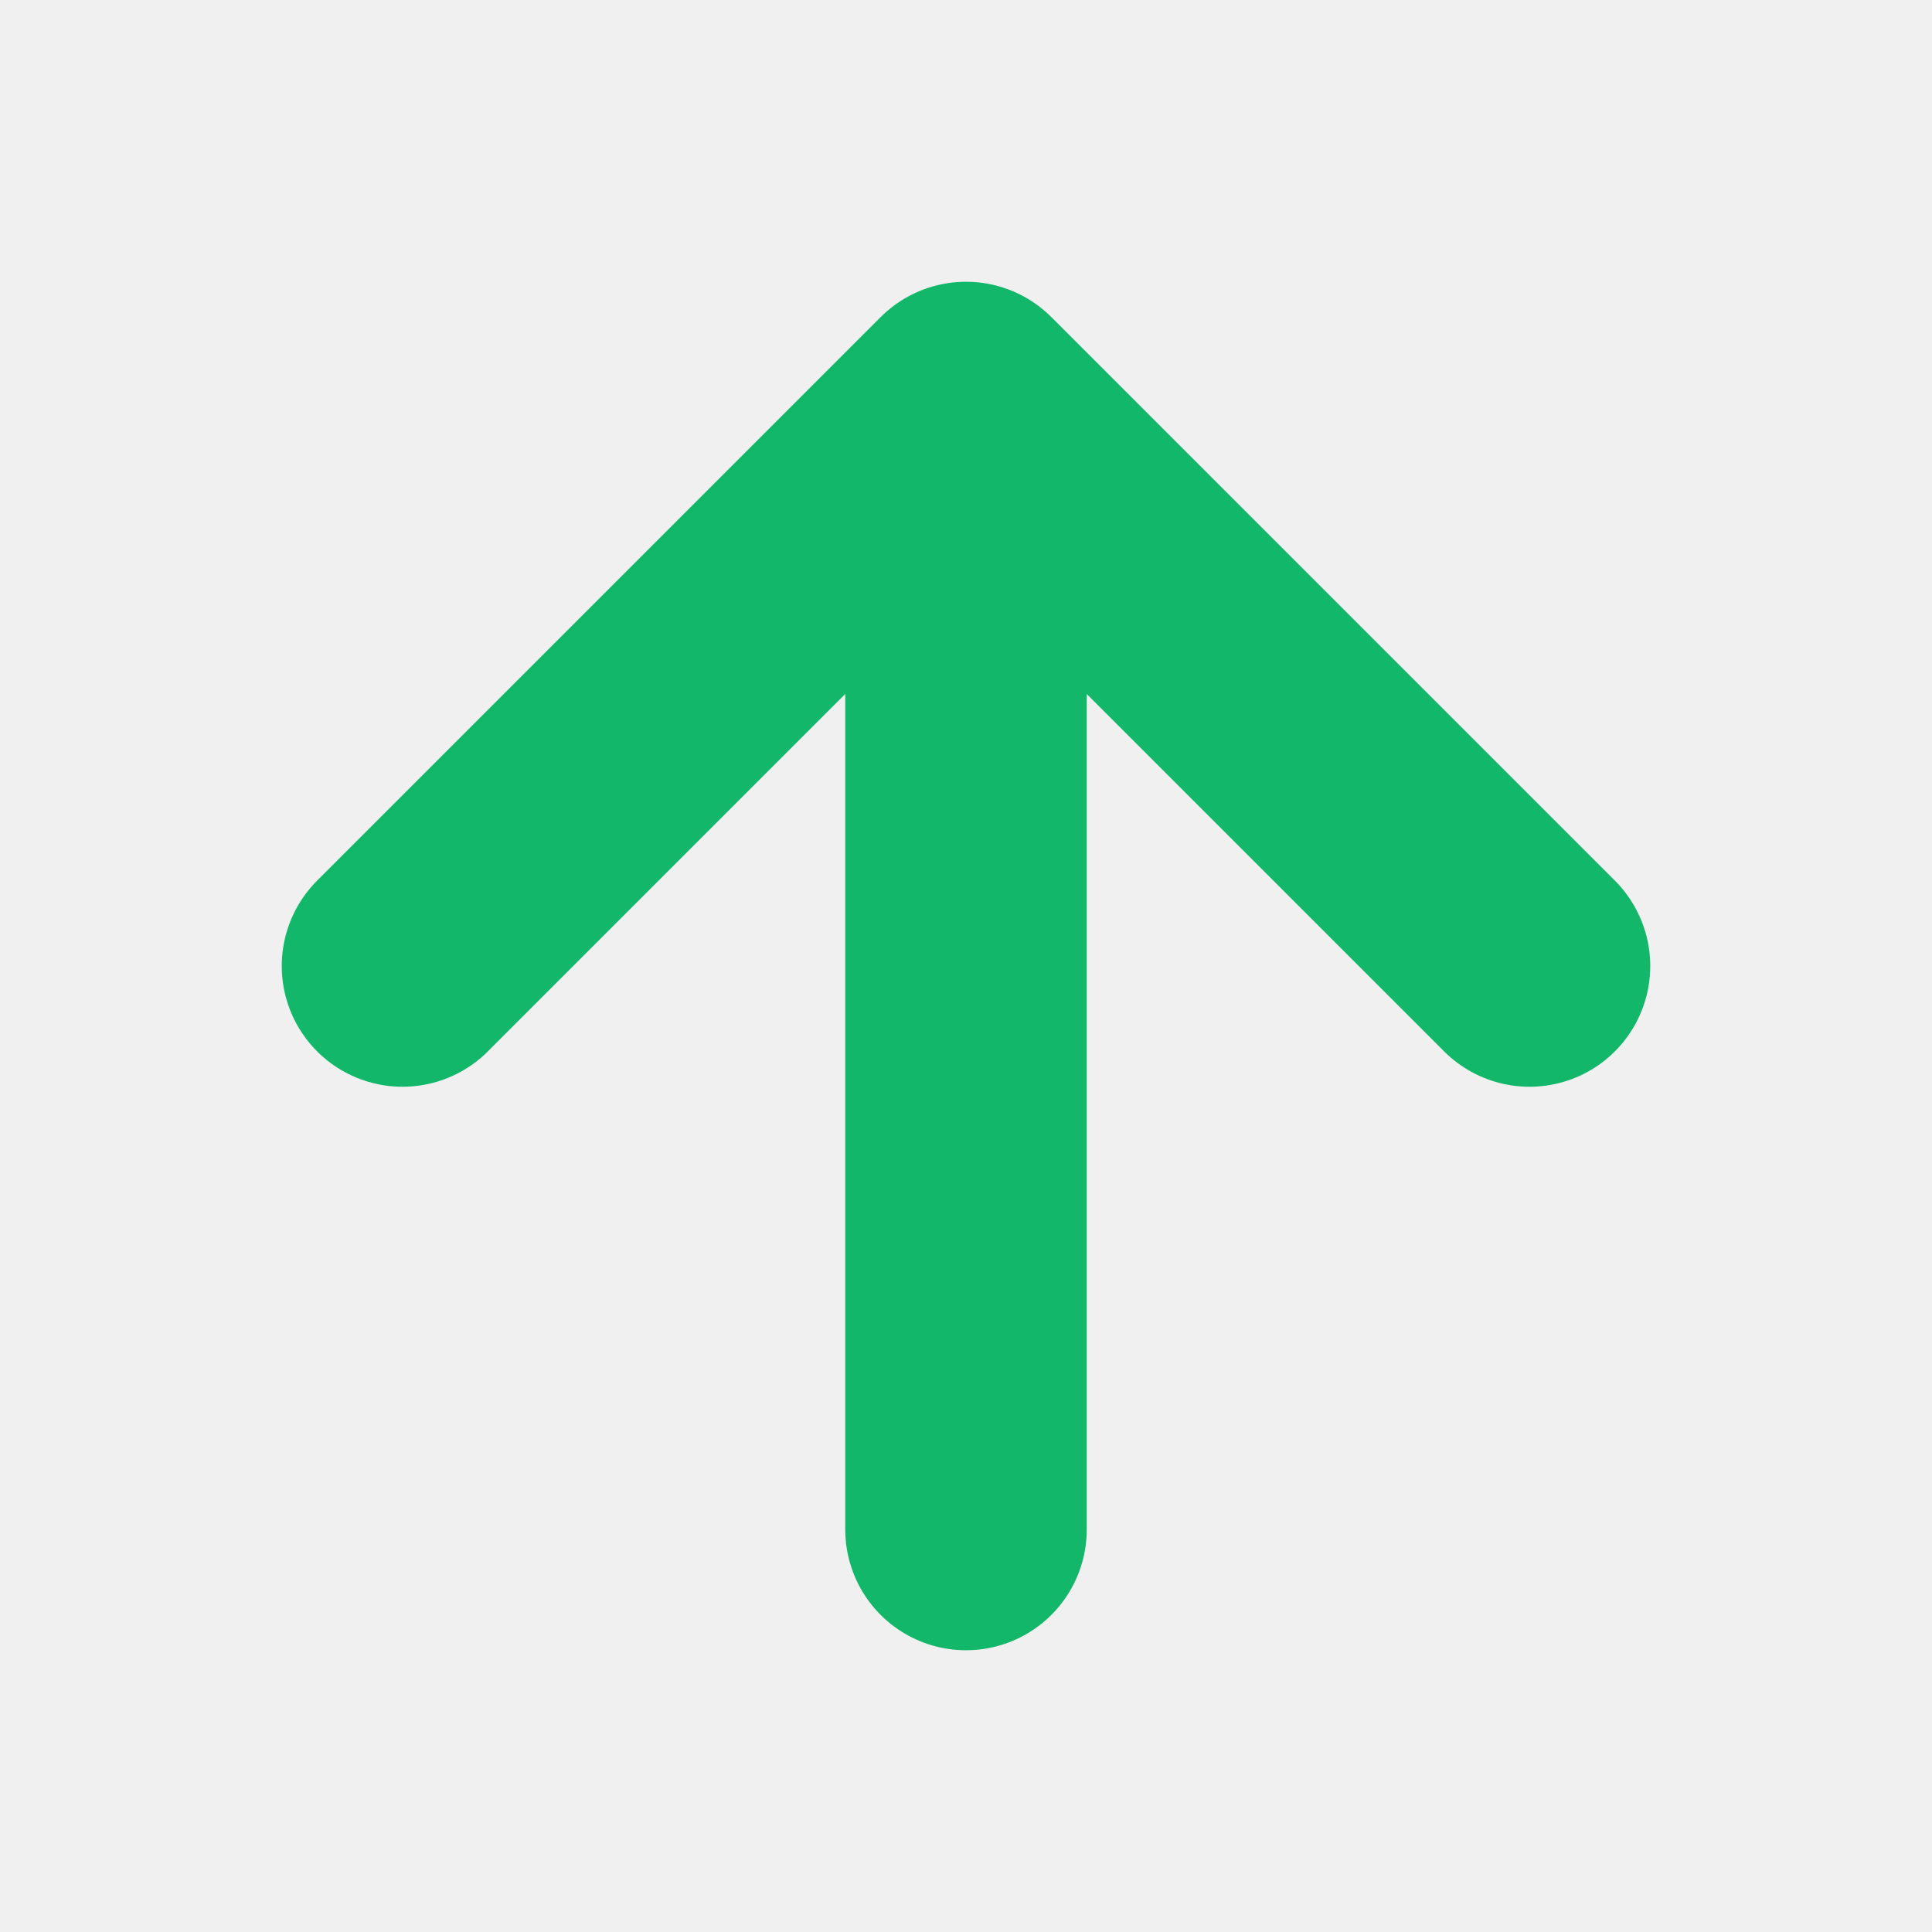
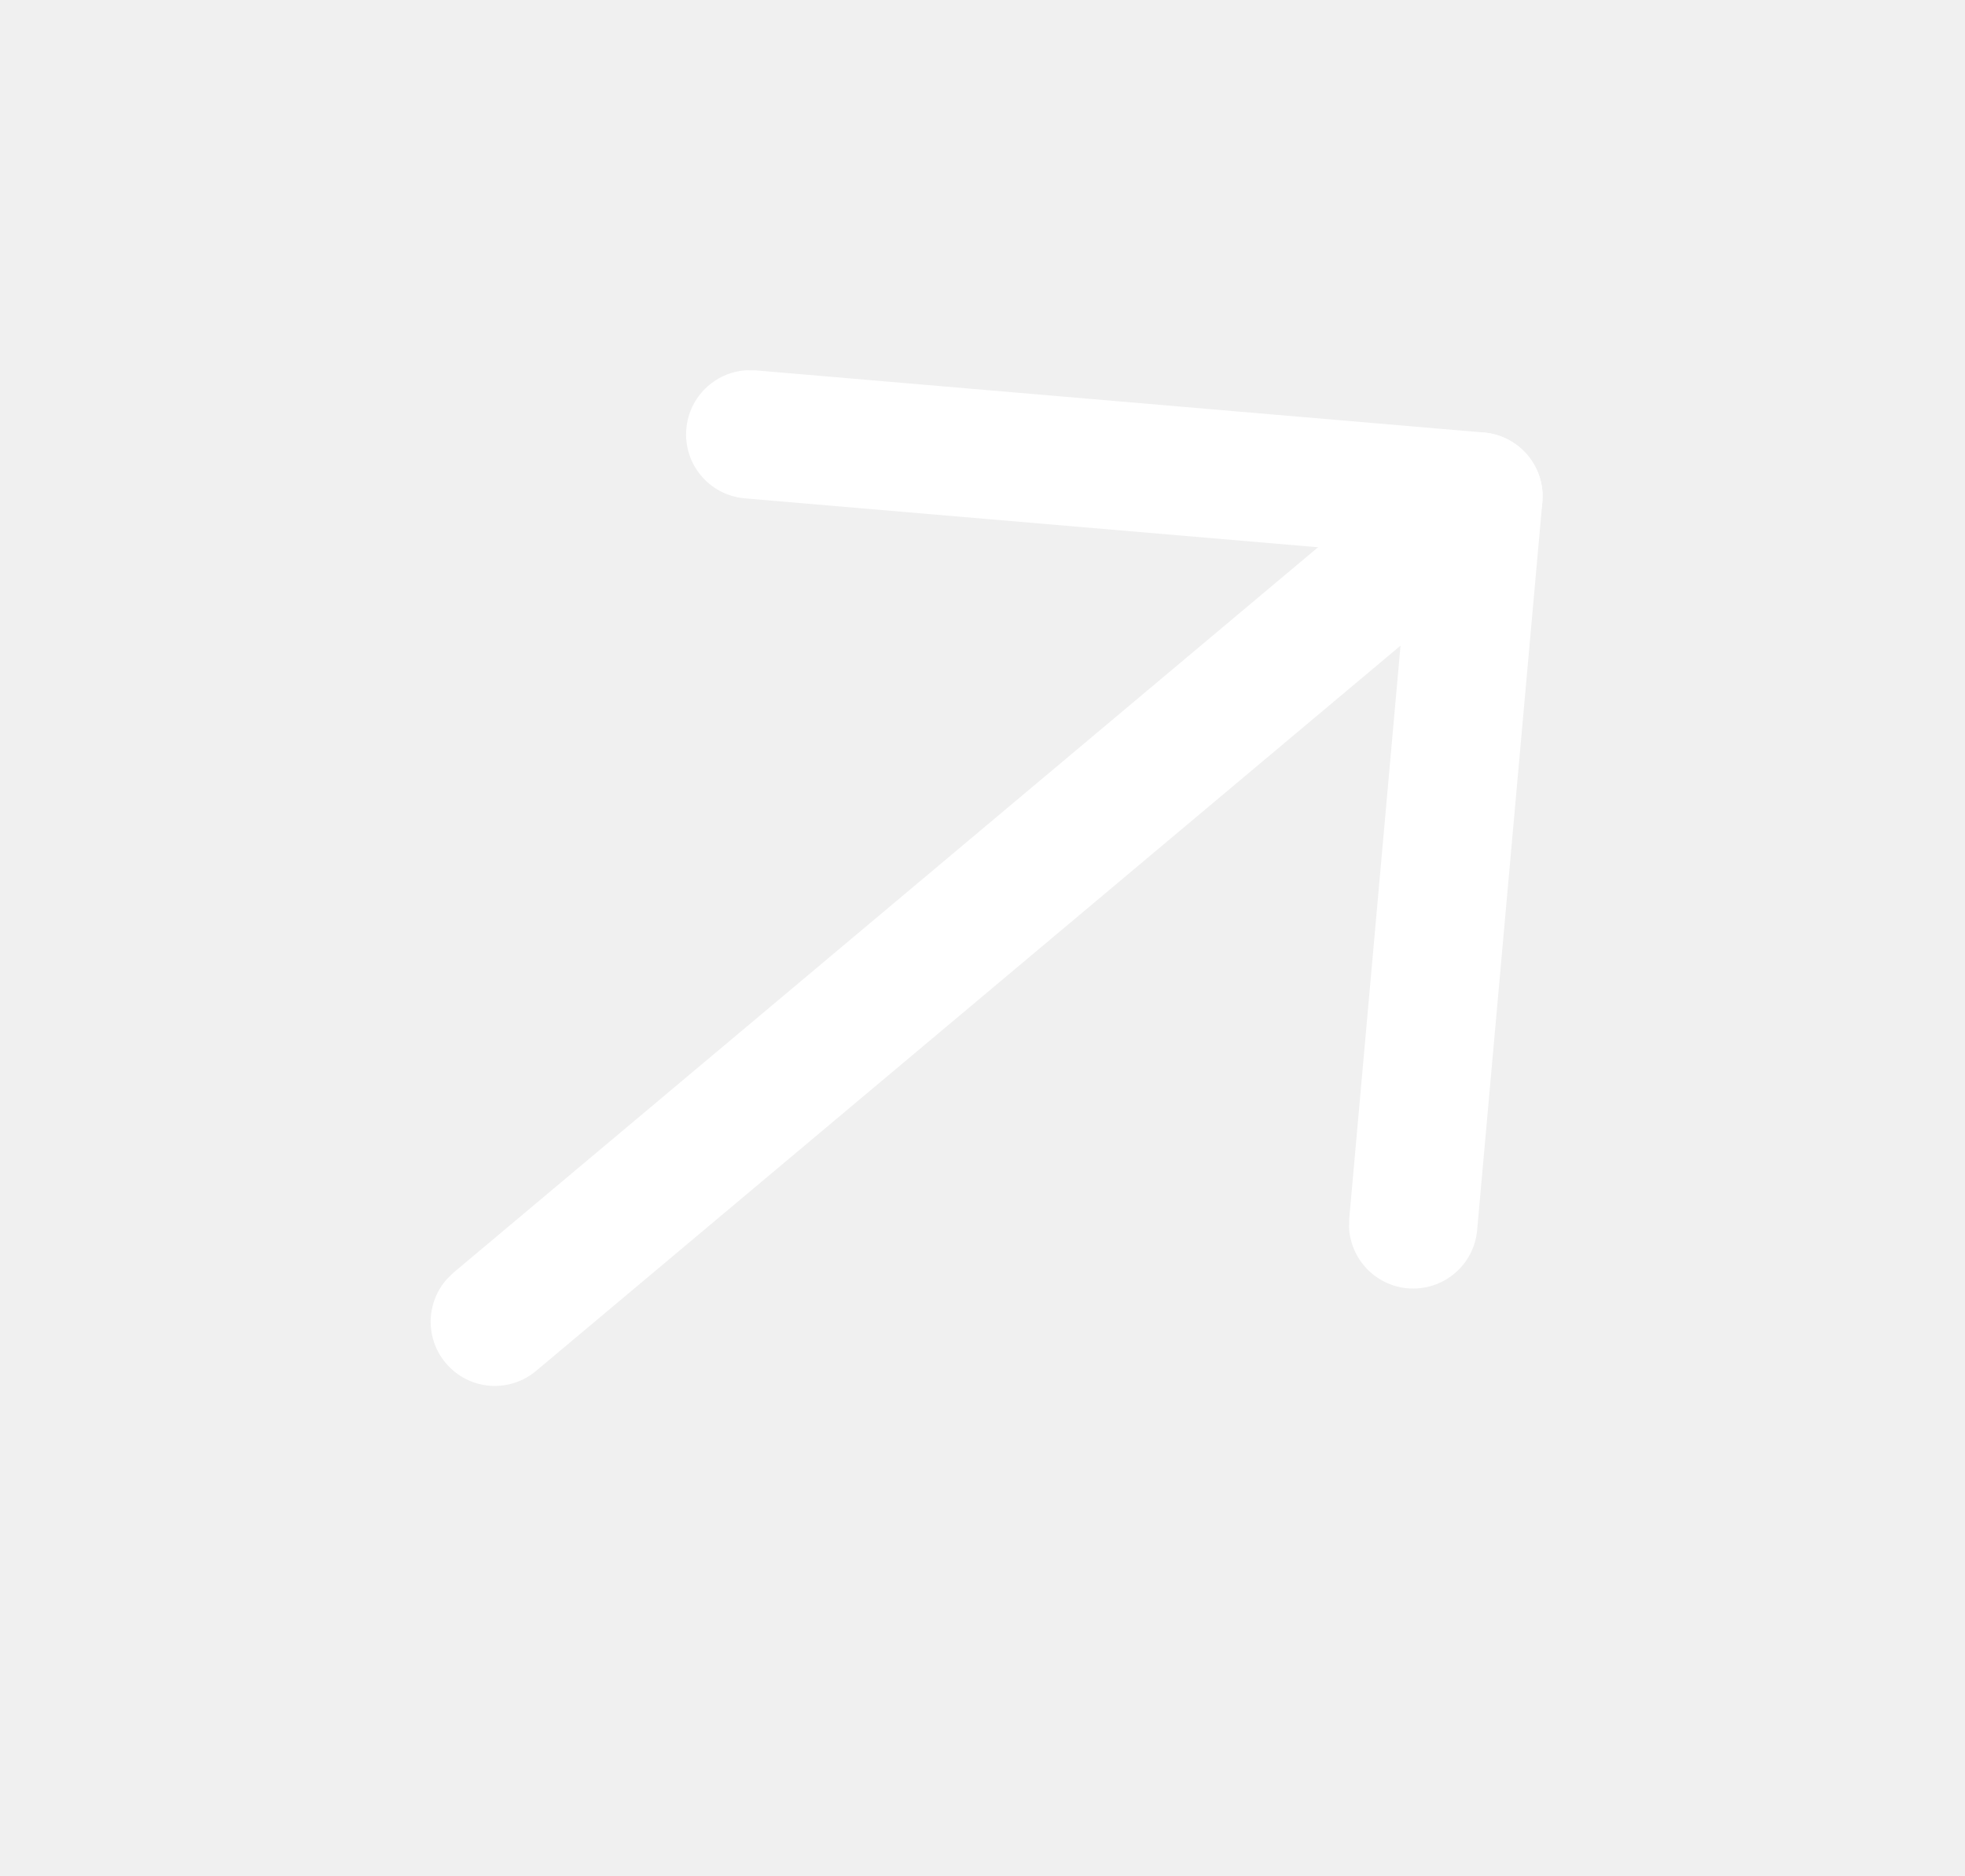
- <svg xmlns="http://www.w3.org/2000/svg" width="12" height="12" viewBox="0 0 12 12" fill="none">
-   <path d="M6 9.5V2.5M6 2.5L2.5 6M6 2.5L9.5 6" stroke="#12B76A" stroke-width="1.5" stroke-linecap="round" stroke-linejoin="round" />
+ <svg xmlns="http://www.w3.org/2000/svg" width="22" height="21" viewBox="0 0 22 21" fill="none">
+   <path d="M4.99 15.261C4.756 14.983 4.77 14.579 5.008 14.317L5.078 14.249L16.09 5.009C16.394 4.754 16.848 4.793 17.103 5.097C17.337 5.376 17.323 5.78 17.085 6.042L17.014 6.11L6.002 15.35C5.698 15.605 5.245 15.566 4.99 15.261Z" fill="white" />
+   <path d="M8.339 5.58C7.943 5.546 7.65 5.198 7.684 4.803C7.714 4.443 8.005 4.168 8.354 4.146L8.461 4.147L16.613 4.843C16.974 4.874 17.249 5.166 17.27 5.516L17.268 5.623L16.538 13.773C16.503 14.169 16.153 14.46 15.758 14.425C15.399 14.393 15.125 14.101 15.104 13.751L15.106 13.645L15.771 6.214L8.339 5.58Z" fill="white" />
</svg>
